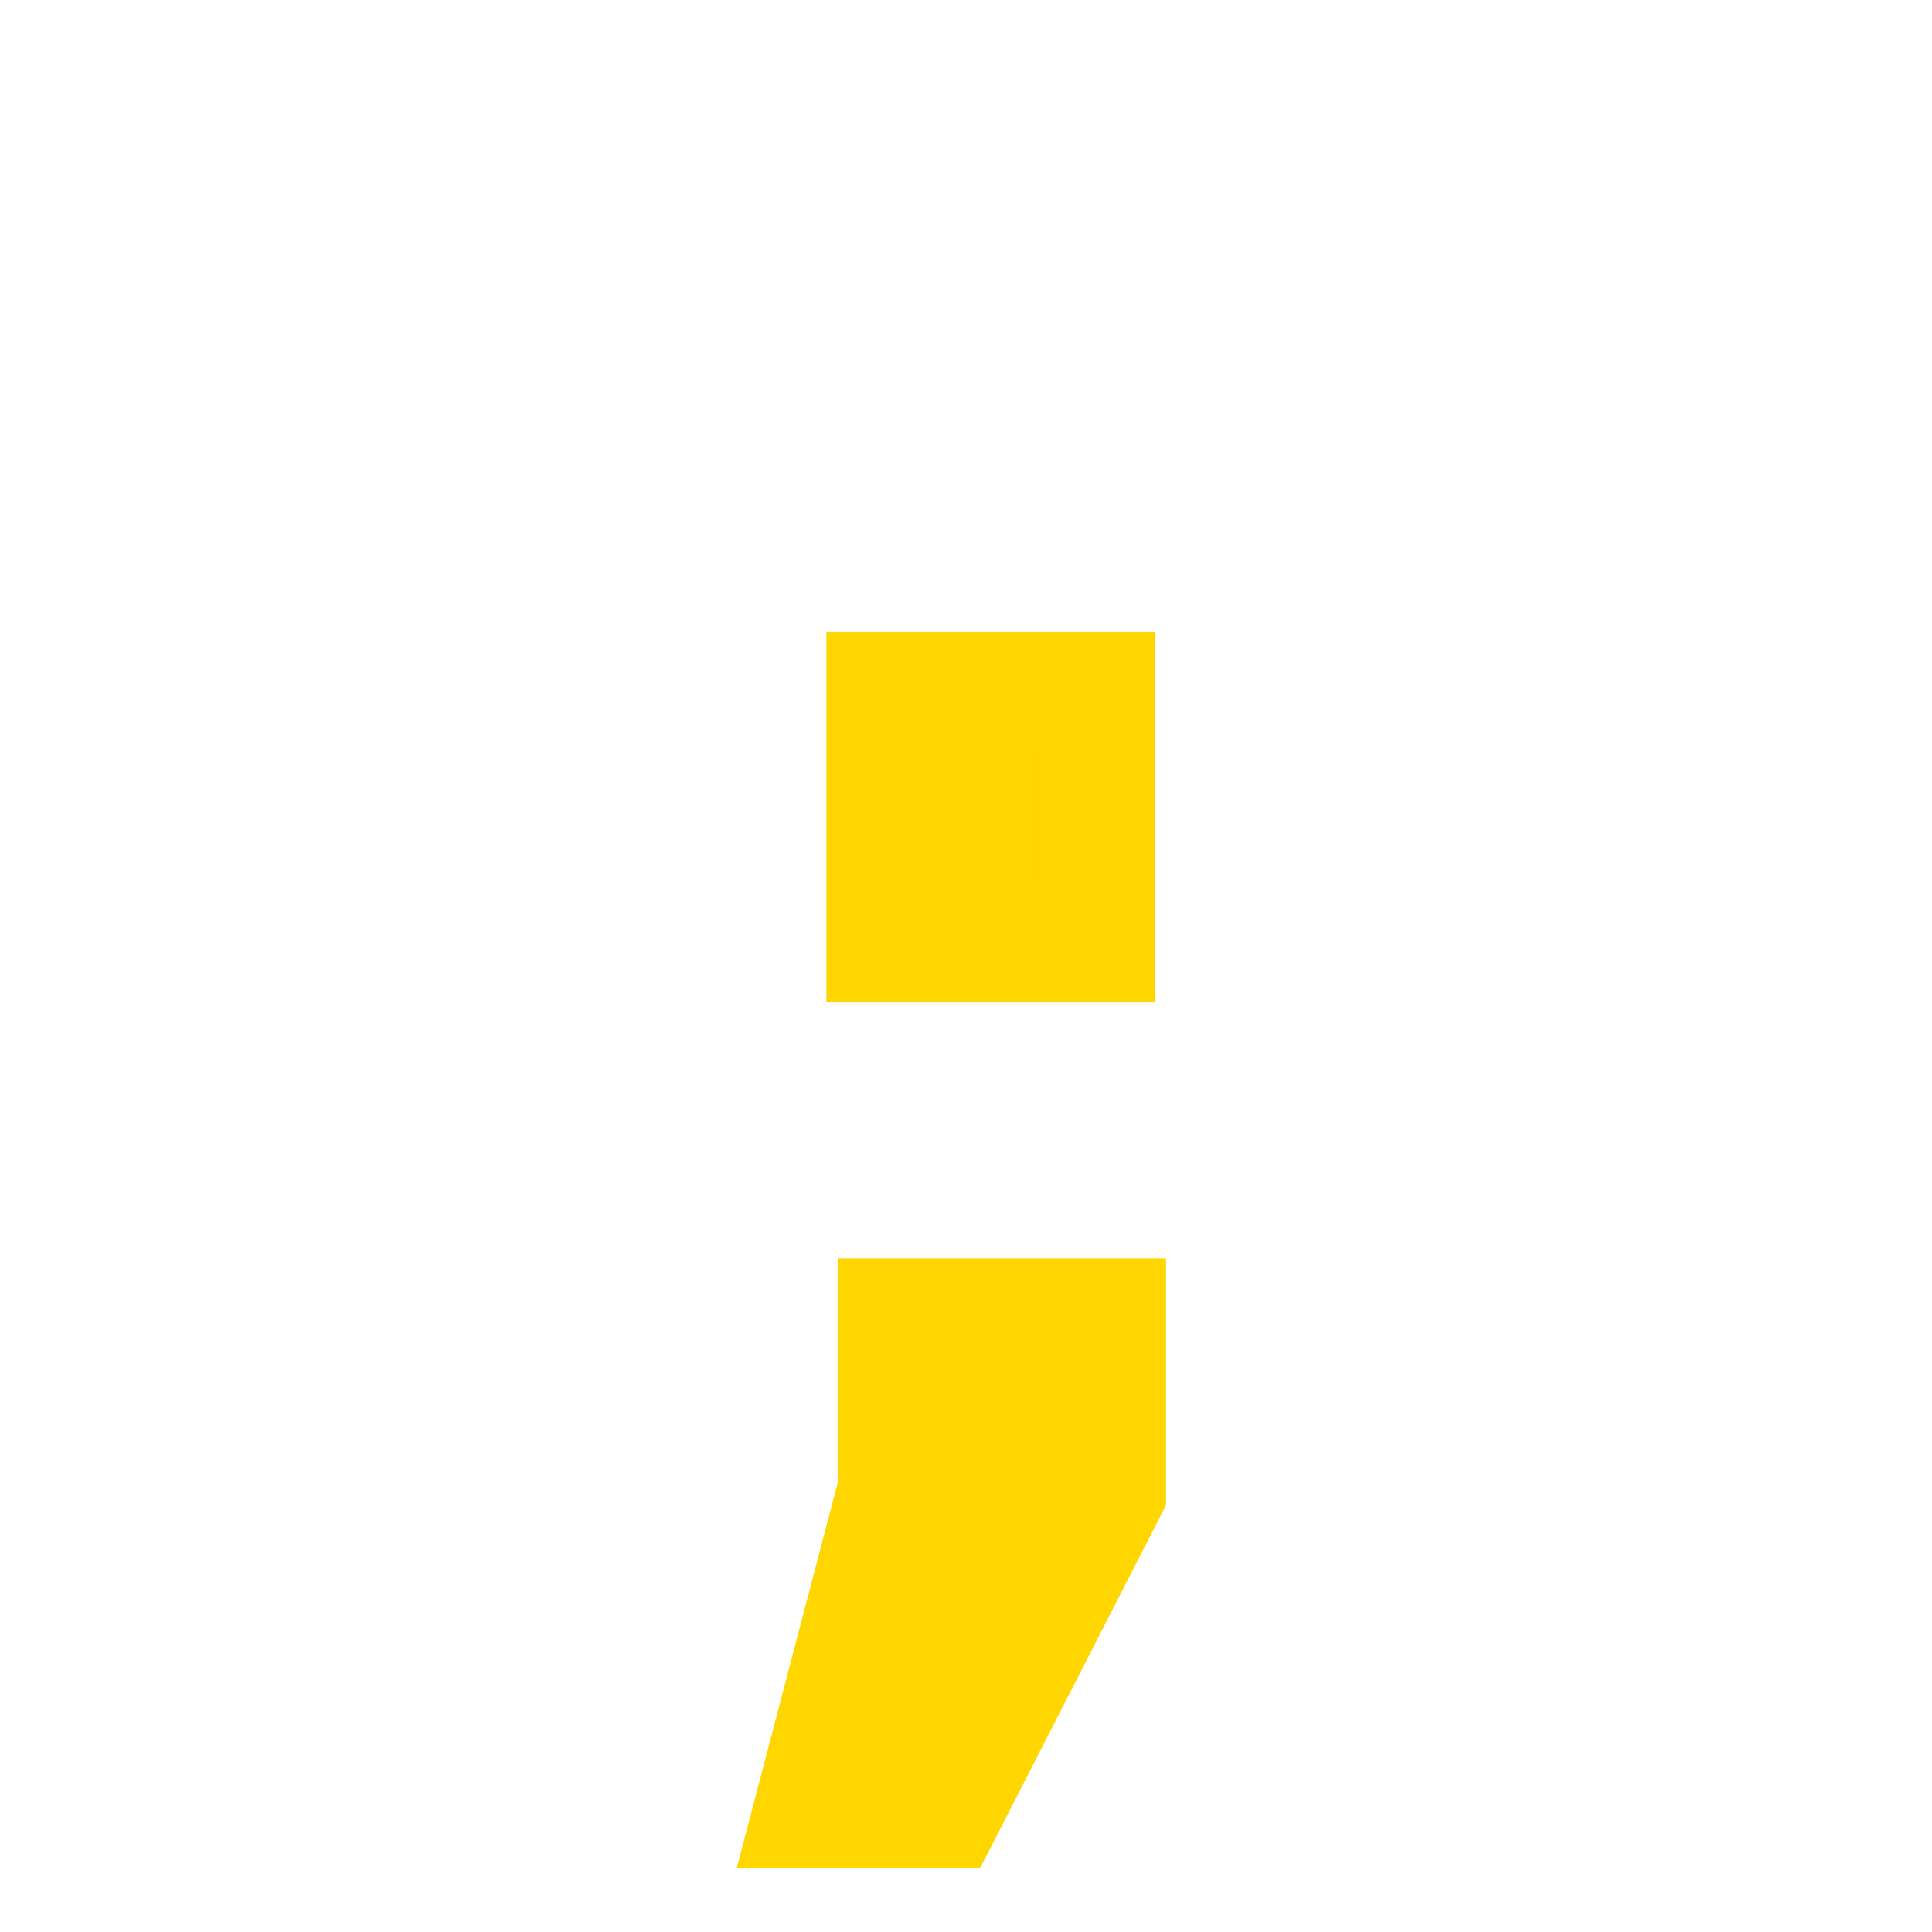
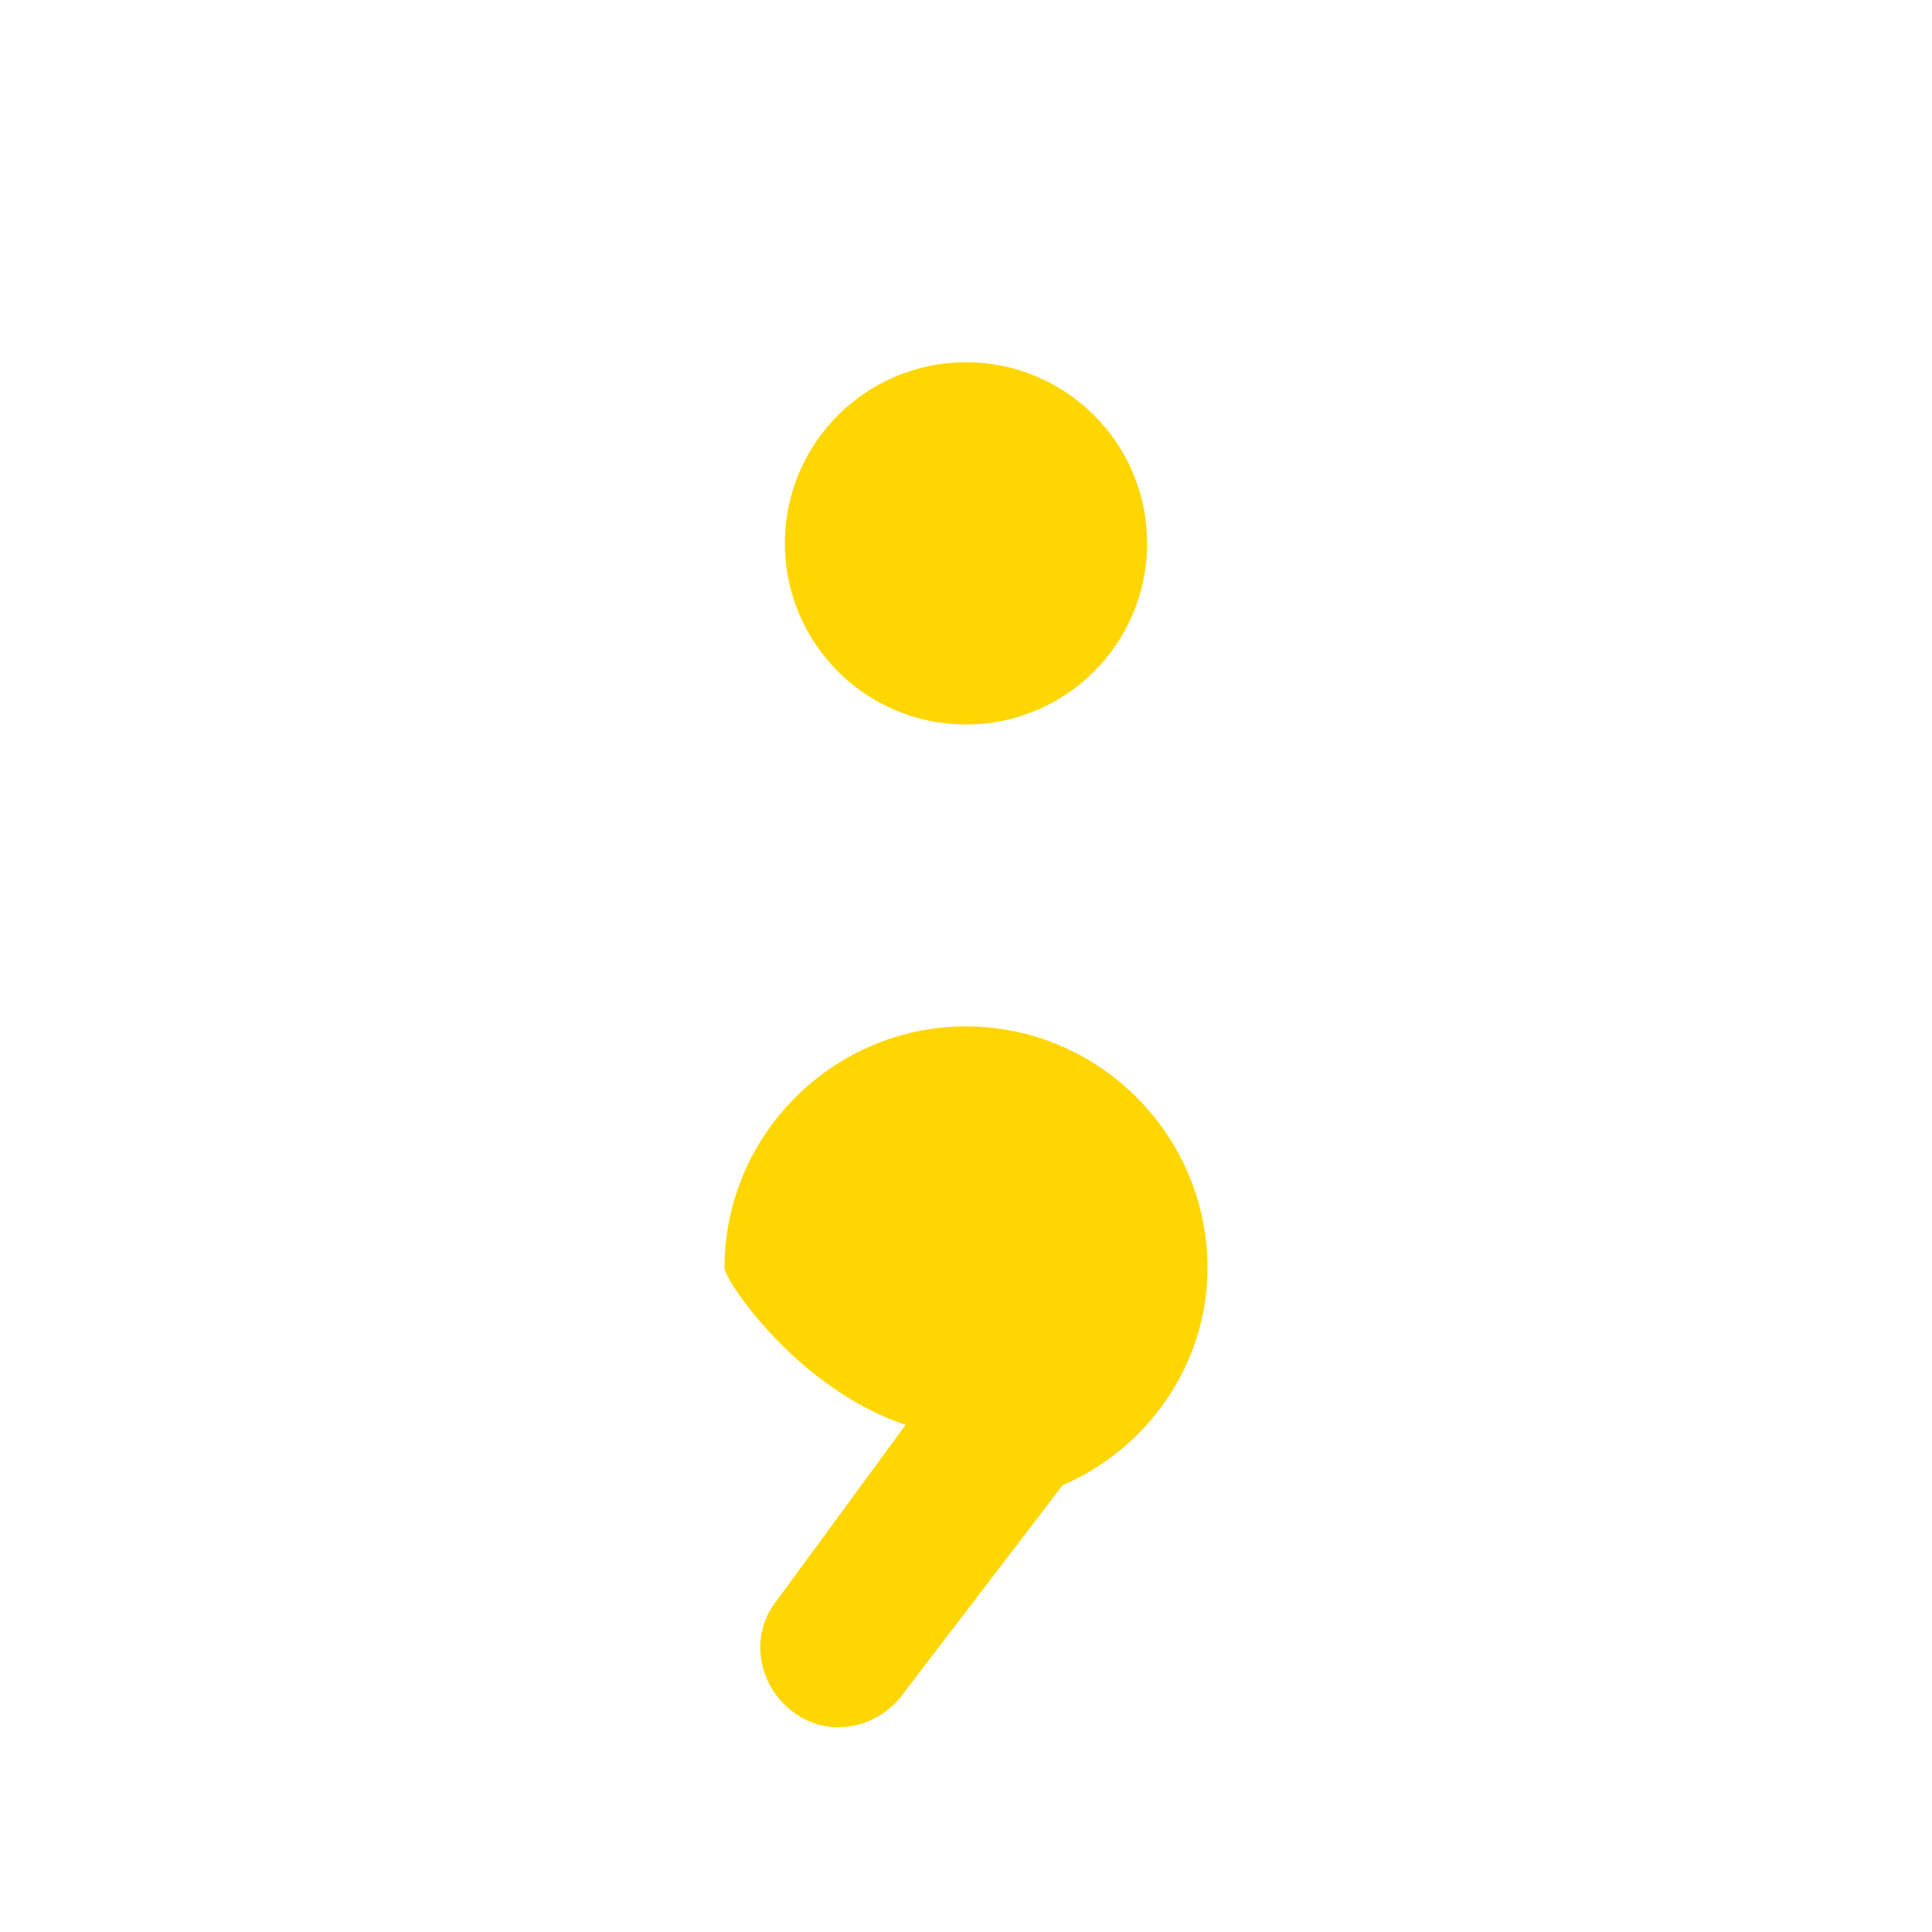
<svg xmlns="http://www.w3.org/2000/svg" width="16" height="16" viewBox="0 0 16 16">
-   <text x="4" y="13" font-size="14" font-family="monospace" fill="#FFD600" stroke="#FFD600" stroke-width="1">;</text>
+   <circle cx="8" cy="4.5" r="1.5" fill="#FFD600" />
+   <path d="M 8 8.5 C 9.1 8.5 10 9.4 10 10.5 C 10 11.3 9.5 12 8.8 12.3 L 7.5 14 C 7.3 14.3 6.9 14.4 6.6 14.2 C 6.3 14 6.2 13.6 6.4 13.3 L 7.5 11.8 C 6.6 11.5 6 10.6 6 10.5 C 6 9.4 6.9 8.5 8 8.5 Z" fill="#FFD600" />
</svg>
